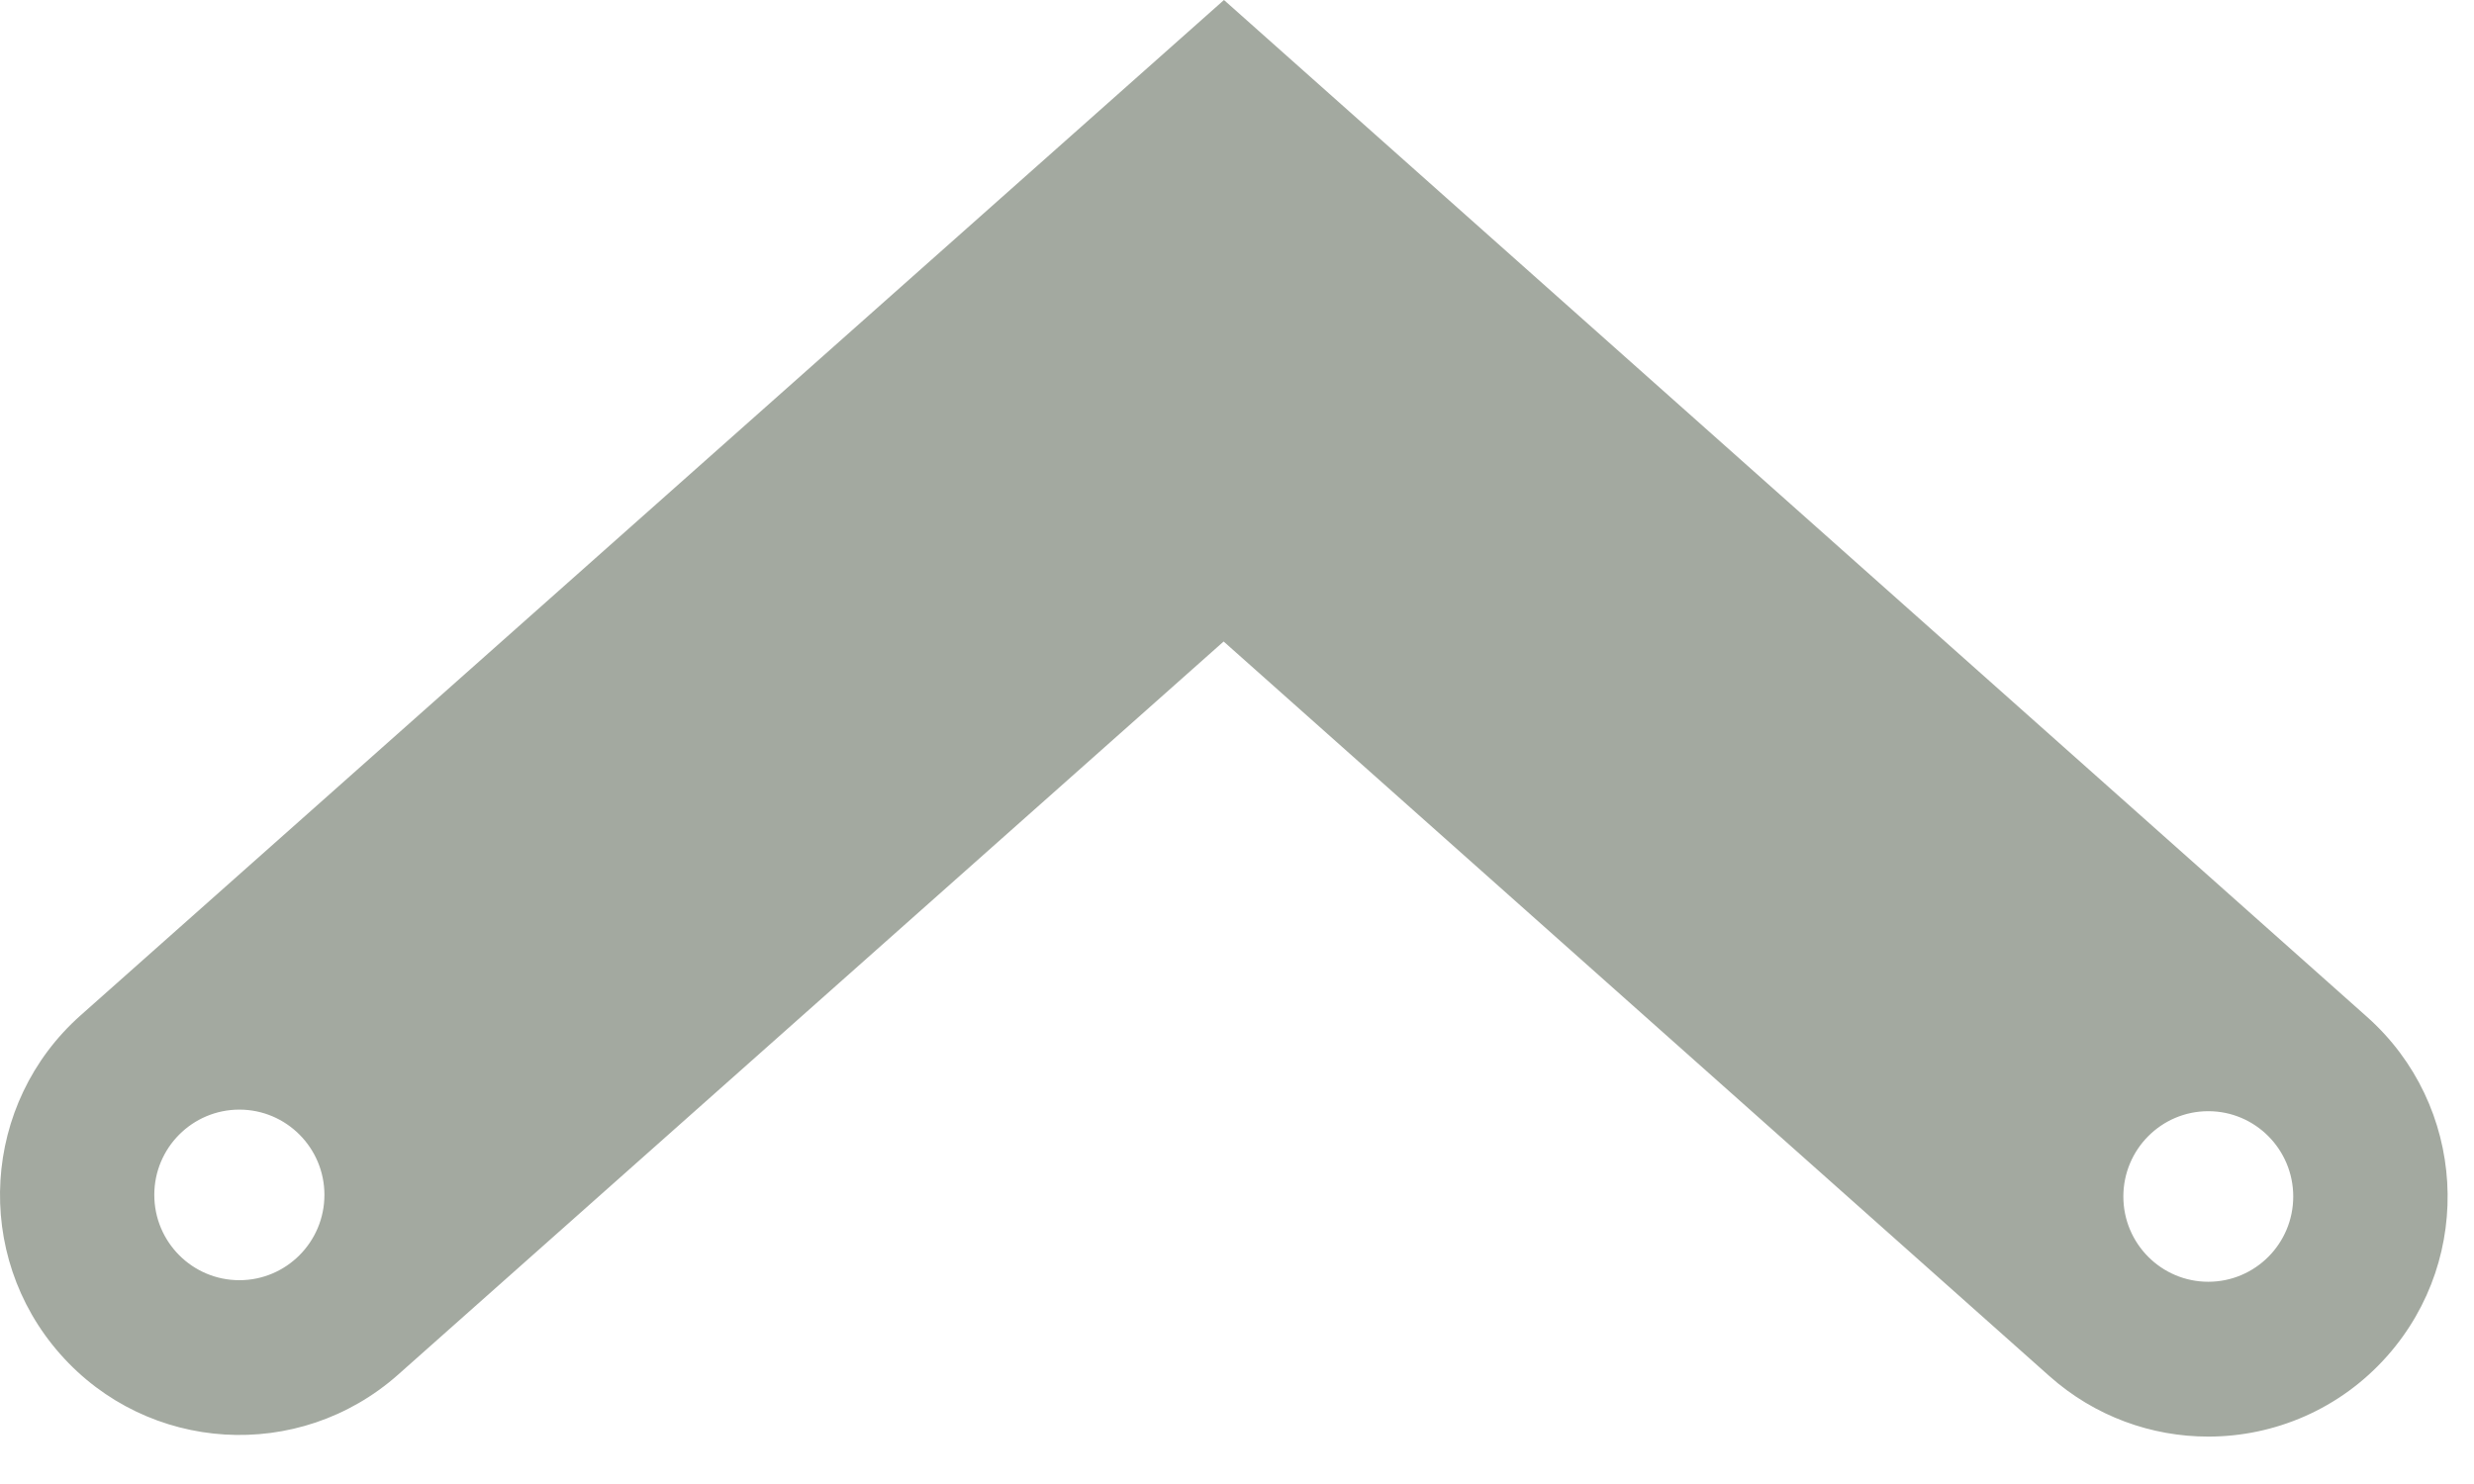
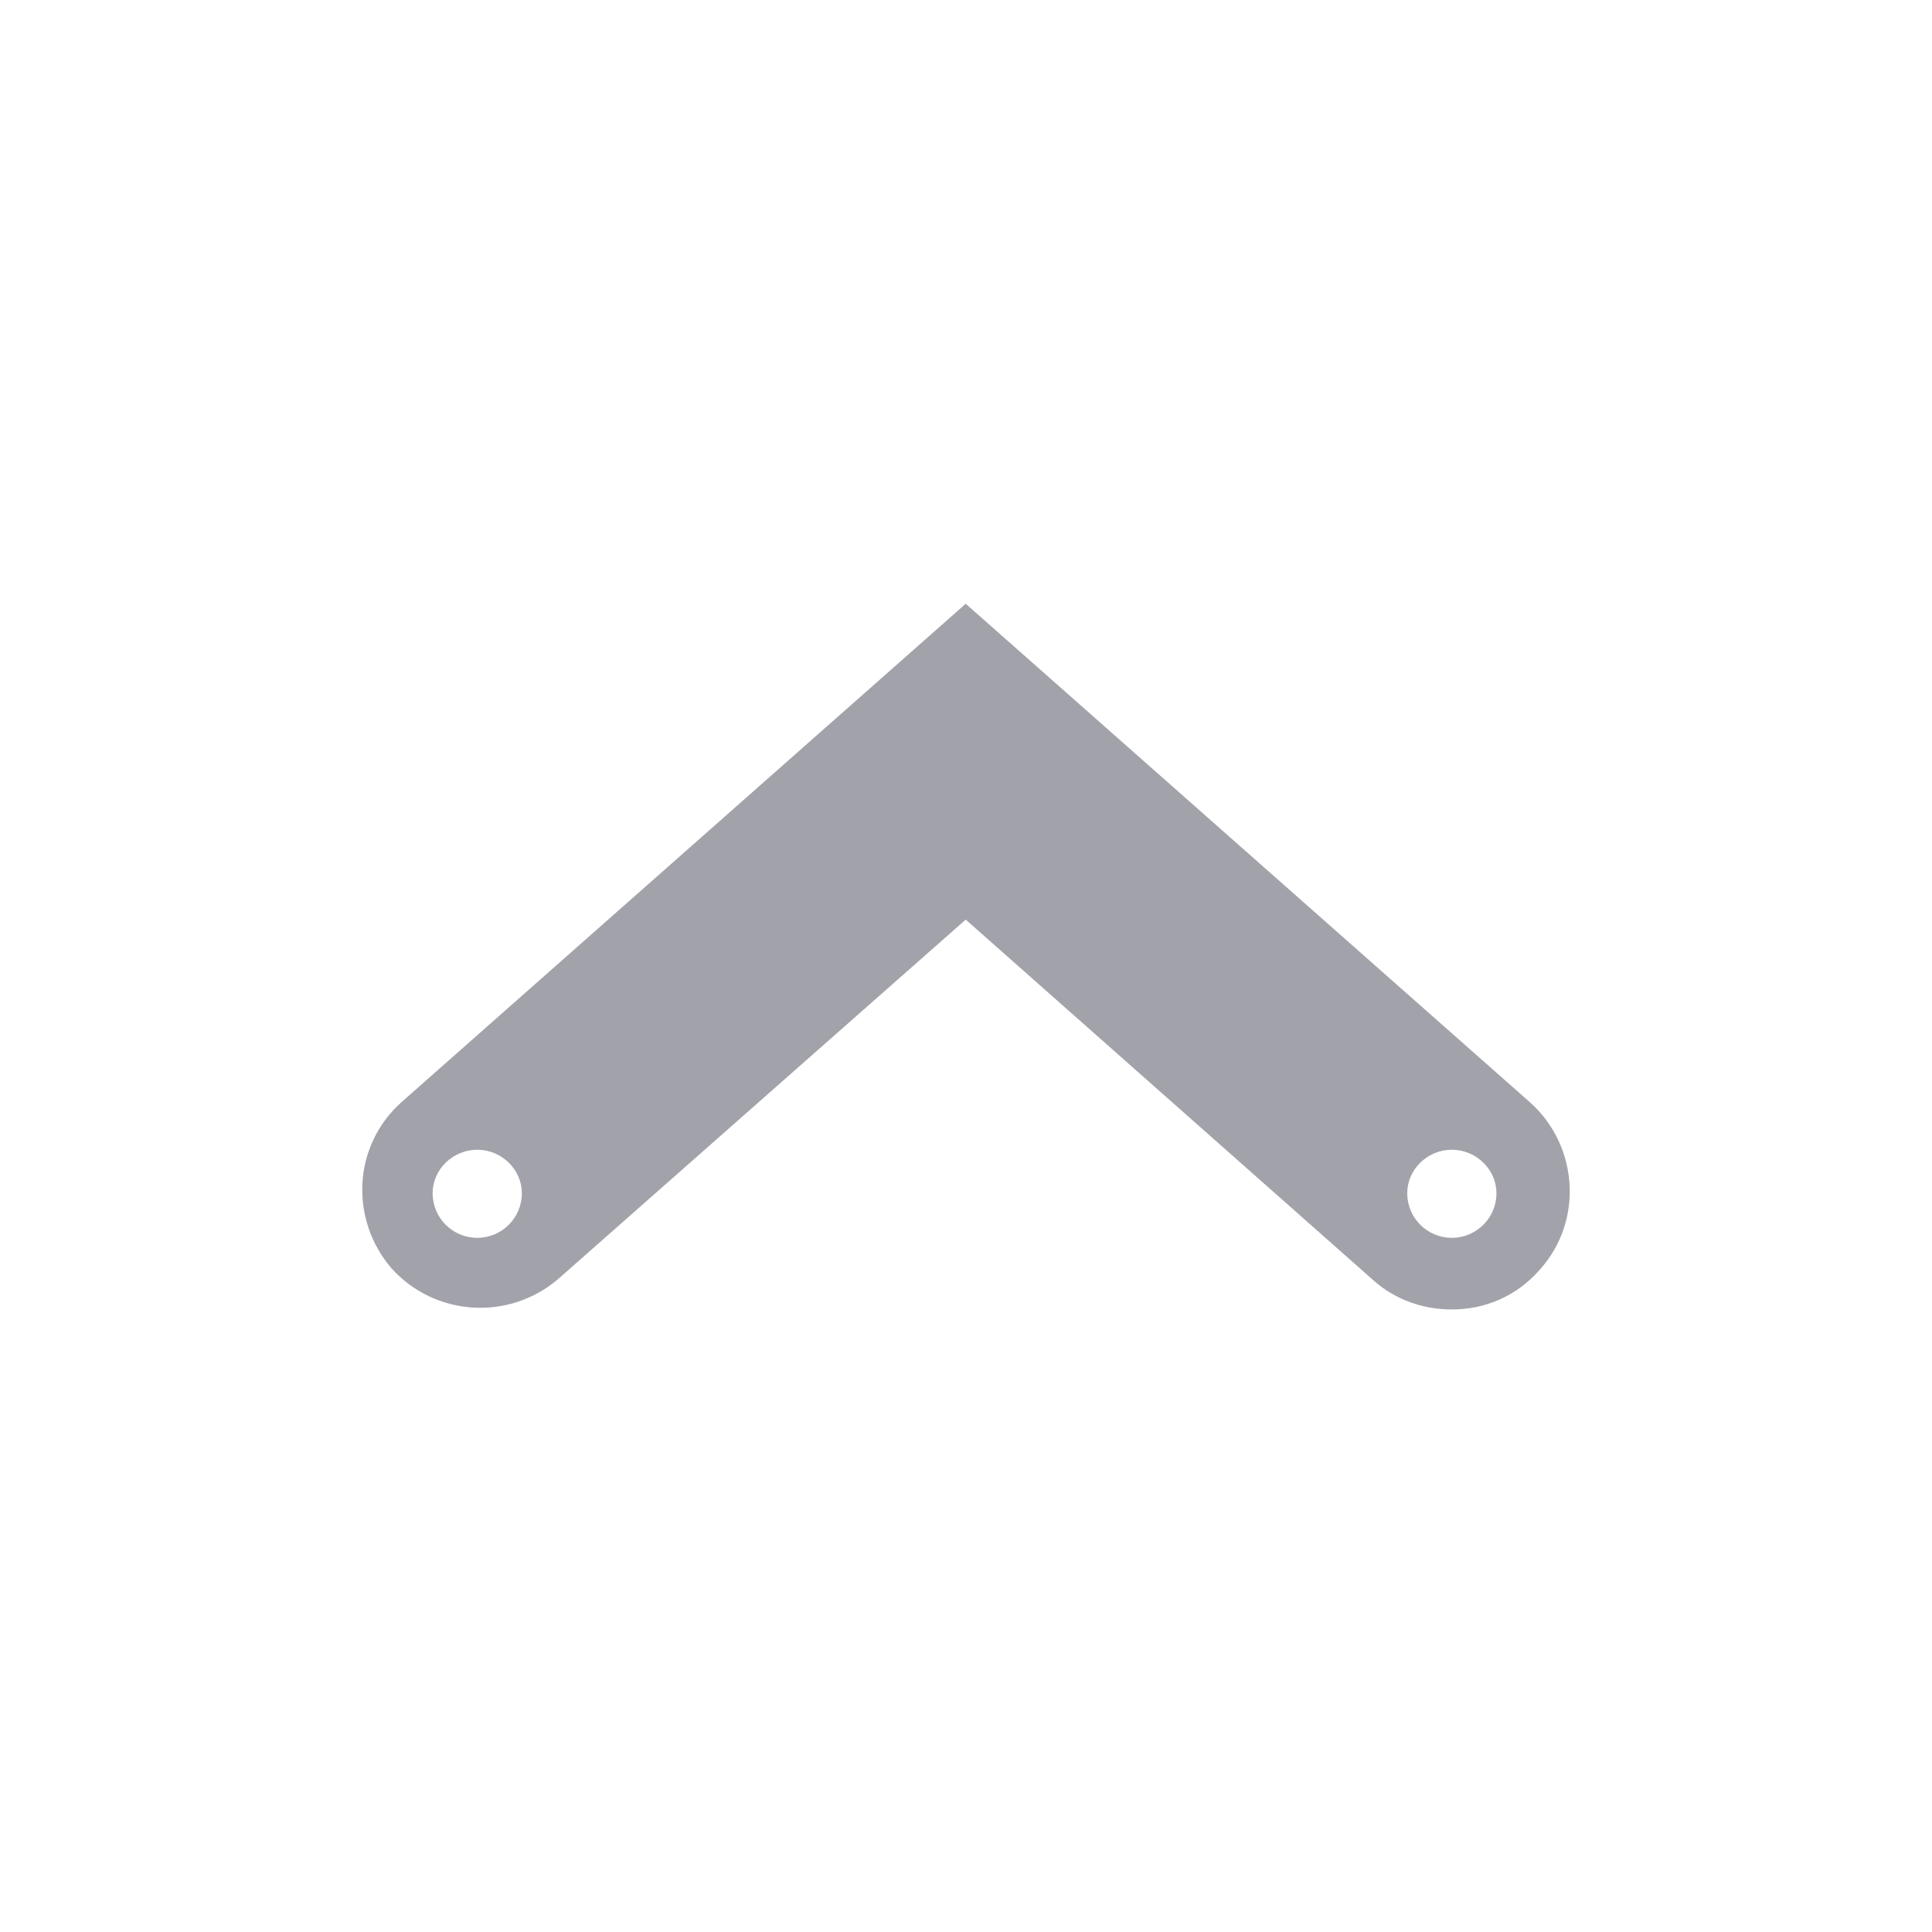
- <svg xmlns="http://www.w3.org/2000/svg" width="30px" height="18px" viewBox="0 0 30 18" version="1.1">
-   <g id="help-center" stroke="none" stroke-width="1" fill="none" fill-rule="evenodd">
-     <g id="help_center_root" transform="translate(-874, -331)">
-       <g id="Group-2-Copy" transform="translate(851, 302)">
-         <g id="icon-ergeon" transform="translate(20, 20)">
-           <rect id="Rectangle" x="0" y="0" width="36" height="36" />
-           <path d="M29.778,24.547 C29.209,24.547 28.748,24.084 28.748,23.513 C28.748,22.942 29.209,22.478 29.778,22.478 C30.347,22.478 30.808,22.942 30.808,23.513 C30.808,24.084 30.347,24.547 29.778,24.547 M5.903,24.528 C5.332,24.528 4.871,24.064 4.871,23.493 C4.871,22.923 5.332,22.459 5.903,22.459 C6.472,22.459 6.934,22.923 6.934,23.493 C6.934,24.064 6.472,24.528 5.903,24.528 M31.704,21.335 L17.842,9 L3.978,21.315 C2.778,22.38 2.667,24.221 3.73,25.424 C4.792,26.628 6.626,26.739 7.827,25.674 L17.838,16.781 L27.851,25.691 C28.404,26.183 29.092,26.425 29.777,26.425 C30.578,26.425 31.376,26.094 31.949,25.446 C33.013,24.243 32.903,22.403 31.704,21.335" id="Fill-1" fill="#A3A9A0" />
-         </g>
-       </g>
+ <svg xmlns="http://www.w3.org/2000/svg" width="80px" height="80px" viewBox="0 0 80 80" version="1.1">
+   <g id="root-icons_help" stroke="none" stroke-width="1" fill="none" fill-rule="evenodd">
+     <g id="about-ergeon">
+       <path d="M39.988,25 L63.375,45.664 C65.368,47.463 65.563,50.575 63.764,52.569 C62.791,53.687 61.479,54.222 60.117,54.222 C58.95,54.222 57.783,53.833 56.86,53.006 L56.86,53.006 L39.988,38.079 L23.116,52.958 C21.074,54.708 18.011,54.513 16.212,52.52 C14.461,50.478 14.607,47.415 16.649,45.616 L16.649,45.616 L39.988,25 Z M19.761,47.609 C18.74,47.609 17.914,48.436 17.914,49.408 C17.914,50.429 18.74,51.256 19.761,51.256 C20.782,51.256 21.609,50.429 21.609,49.408 C21.609,48.436 20.782,47.609 19.761,47.609 Z M60.117,47.609 C59.096,47.609 58.27,48.436 58.27,49.408 C58.27,50.429 59.096,51.256 60.117,51.256 C61.138,51.256 61.965,50.429 61.965,49.408 C61.965,48.436 61.138,47.609 60.117,47.609 Z" id="path-1-path-2" fill="#A2A2AB" />
+       <rect id="Rectangle" x="0" y="0" width="80" height="80" />
    </g>
  </g>
</svg>
